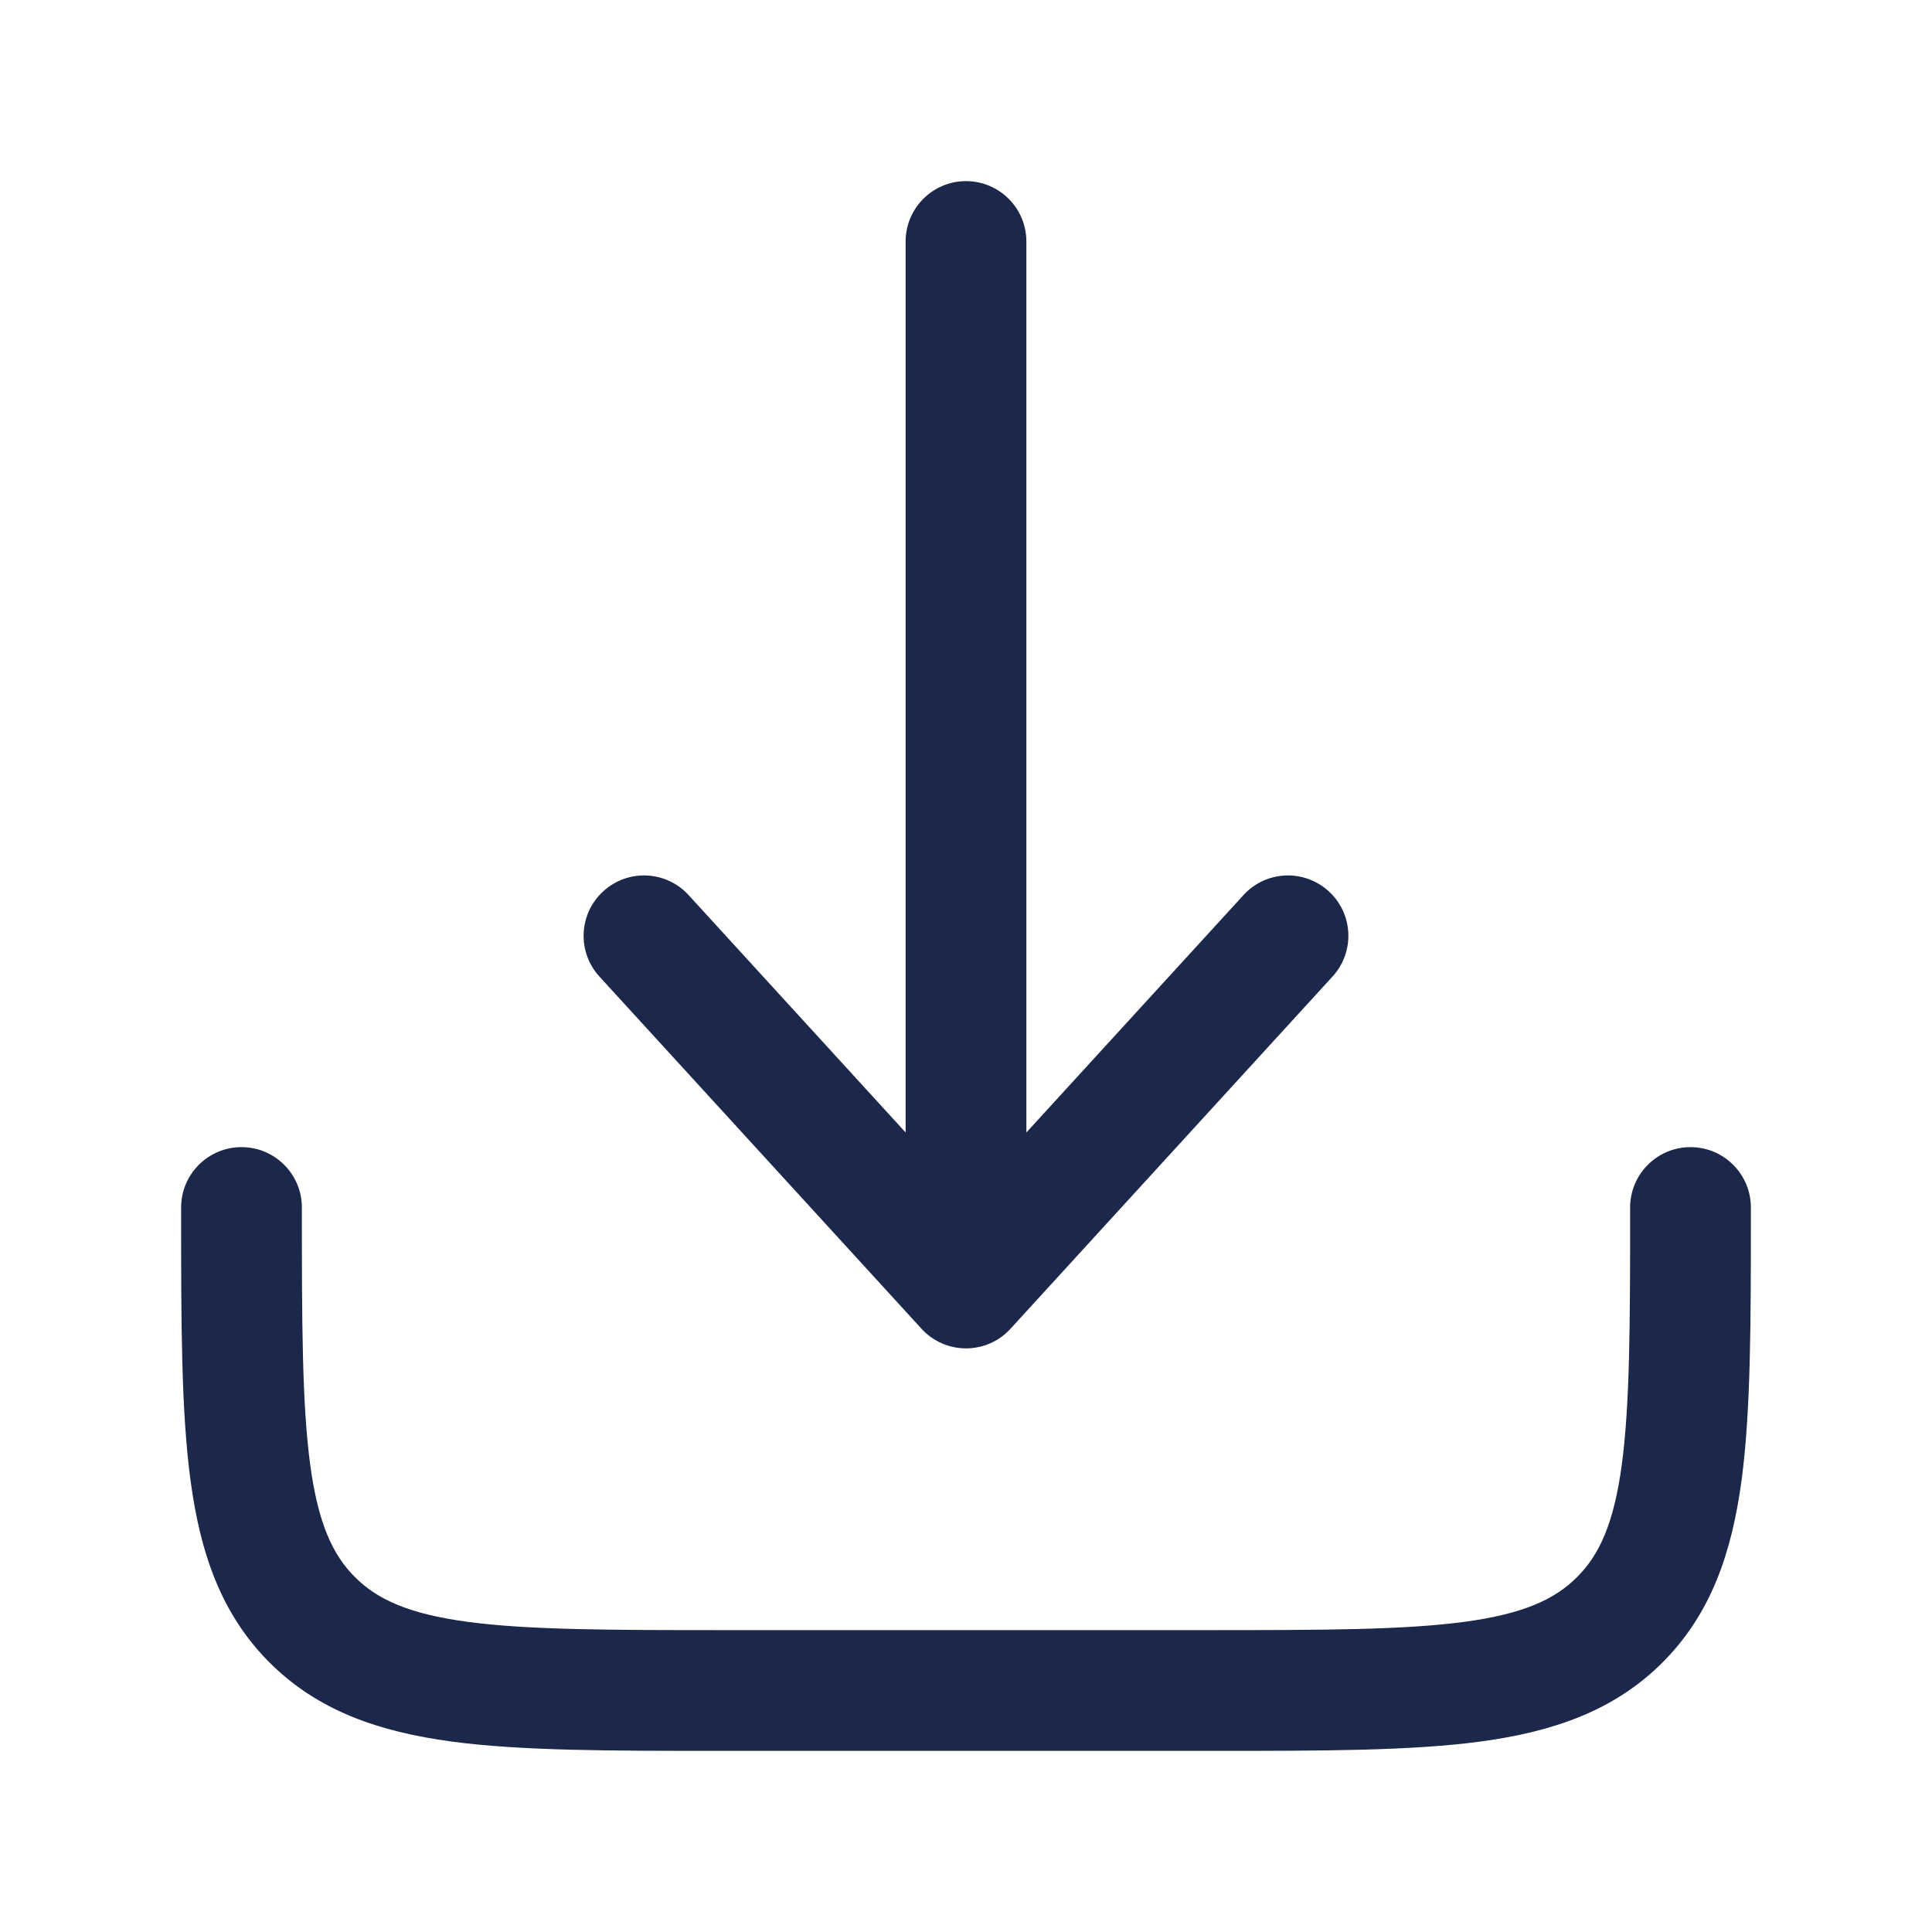
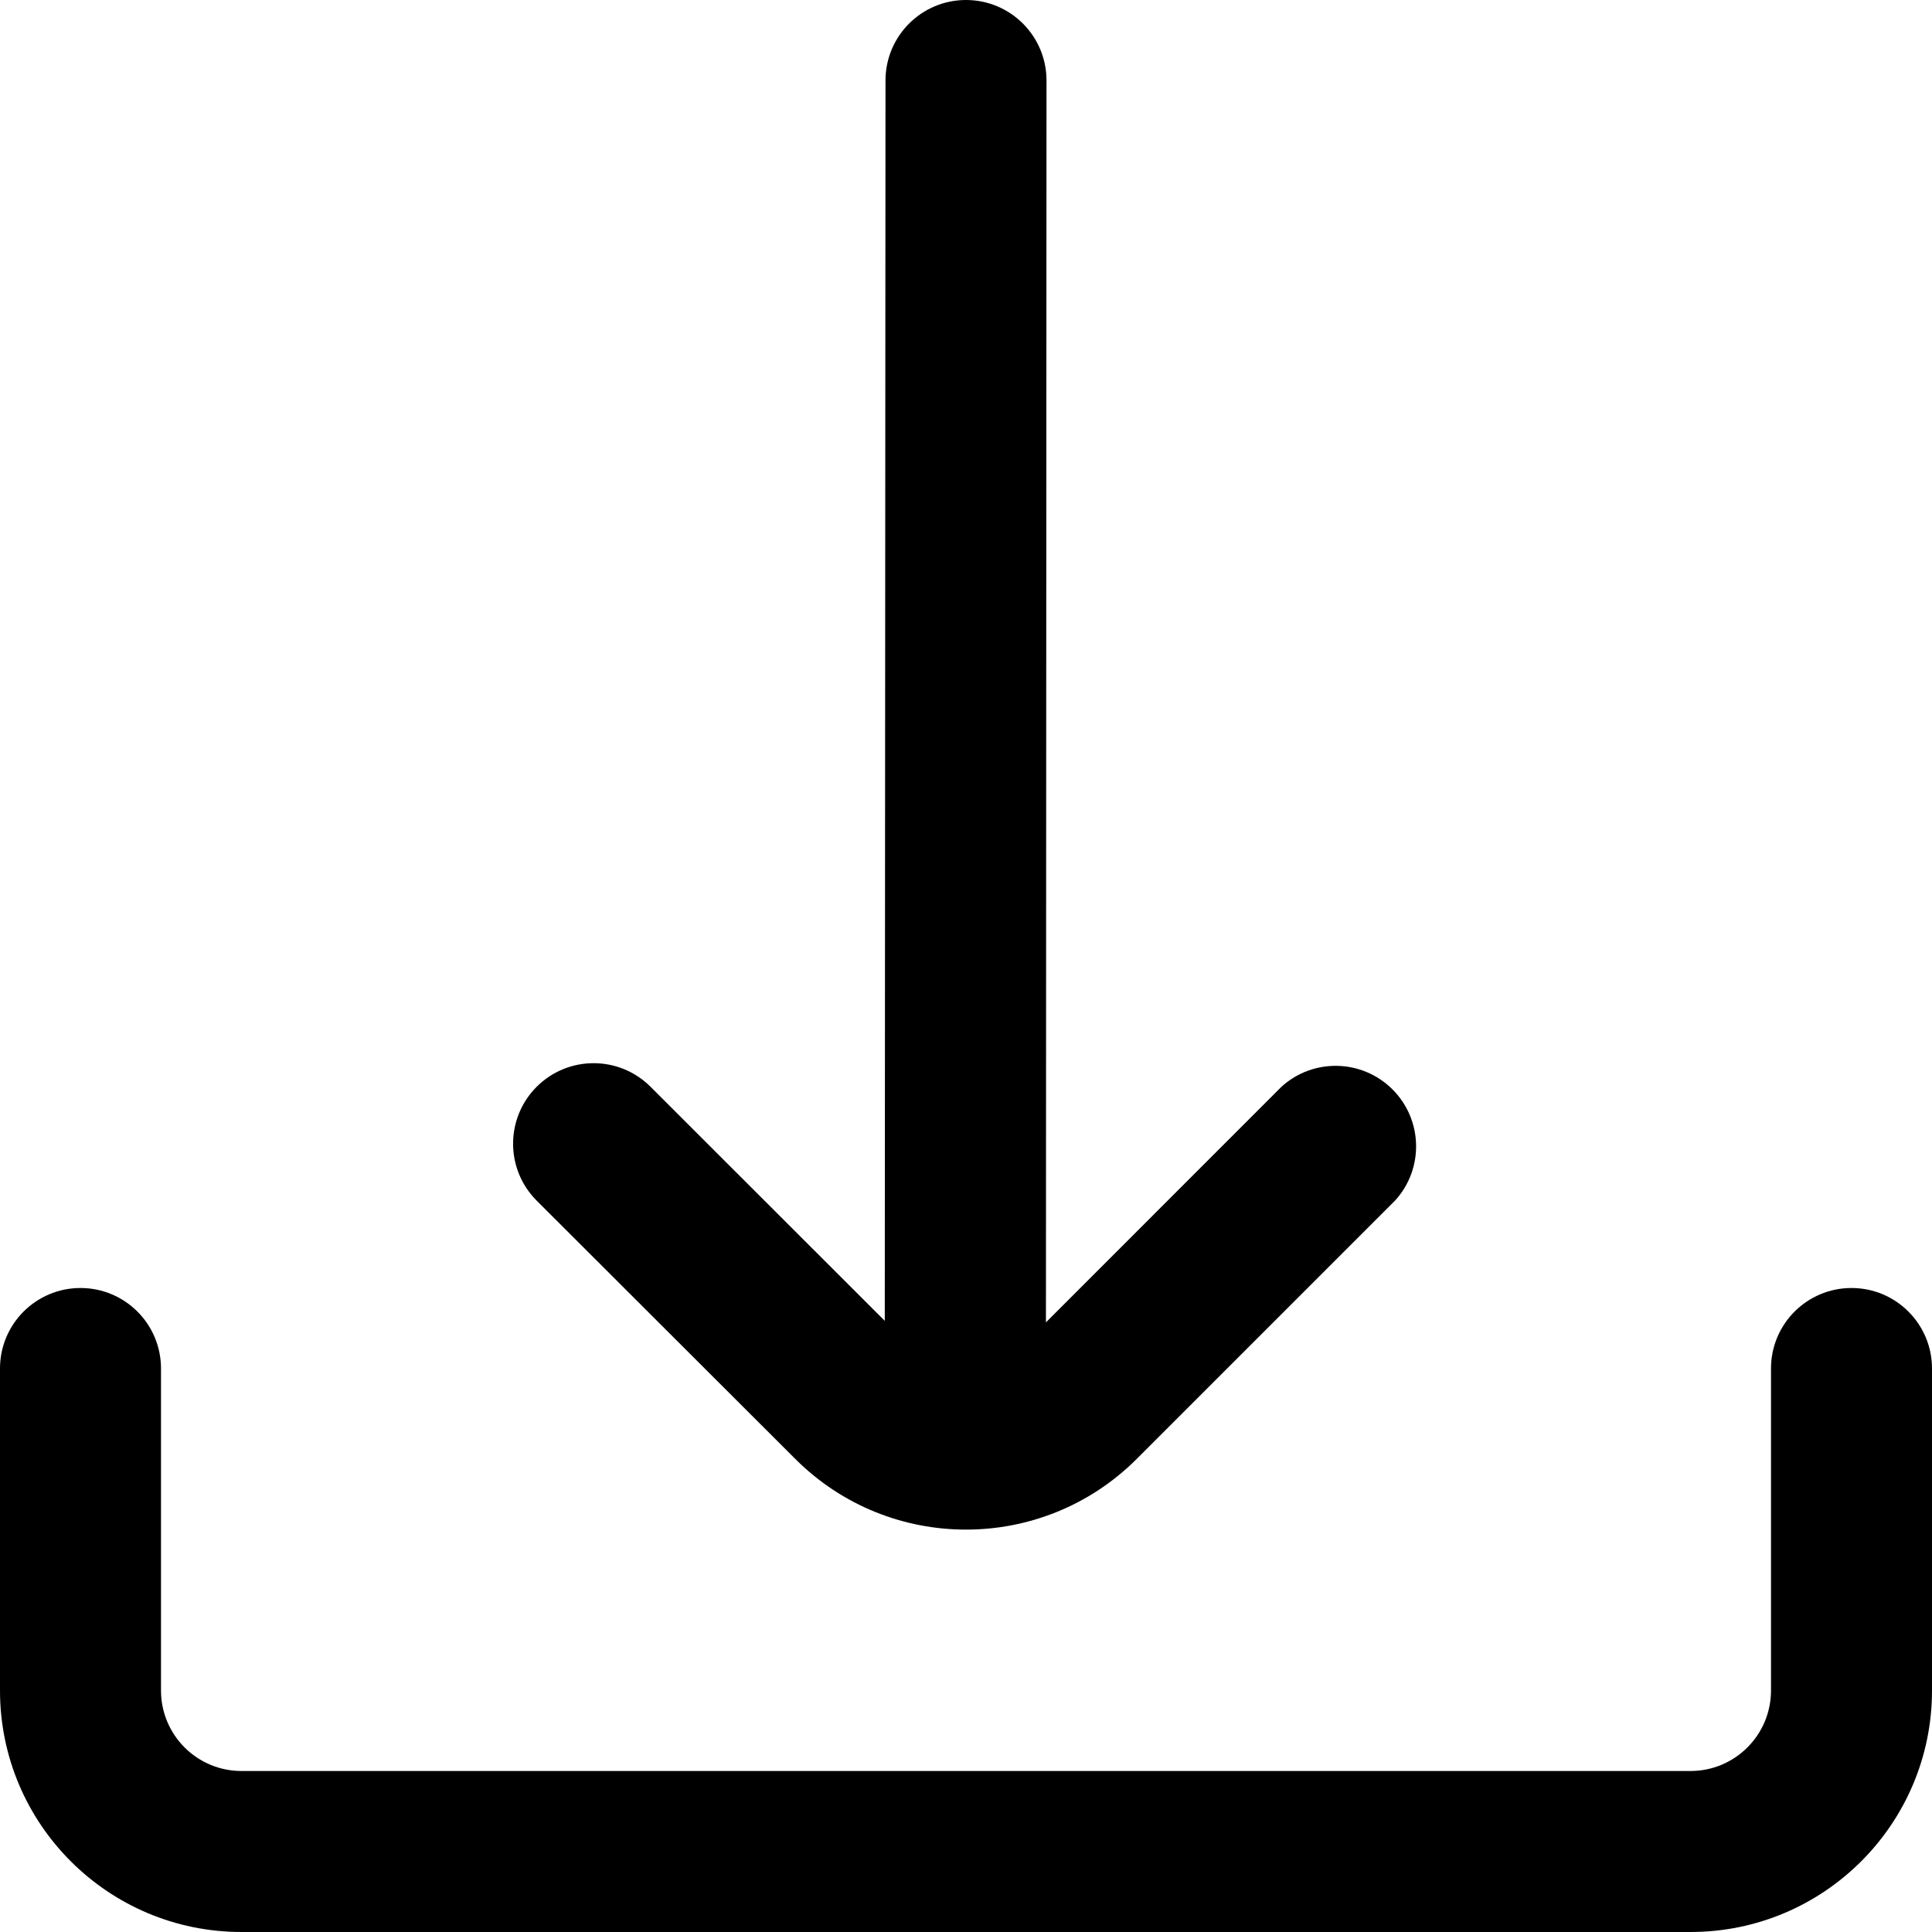
- <svg xmlns="http://www.w3.org/2000/svg" width="800px" height="800px" viewBox="0 0 24 24" fill="none">
-   <path d="M12.553 16.506C12.411 16.662 12.211 16.75 12 16.75C11.789 16.75 11.589 16.662 11.447 16.506L7.446 12.131C7.167 11.825 7.188 11.351 7.494 11.072C7.8 10.792 8.274 10.813 8.554 11.119L11.25 14.068V3C11.25 2.586 11.586 2.25 12 2.25C12.414 2.25 12.75 2.586 12.75 3V14.068L15.447 11.119C15.726 10.813 16.2 10.792 16.506 11.072C16.812 11.351 16.833 11.825 16.553 12.131L12.553 16.506Z" fill="#1C274C" />
-   <path d="M3.75 15C3.75 14.586 3.414 14.25 3 14.25C2.586 14.25 2.25 14.586 2.25 15V15.055C2.25 16.422 2.25 17.525 2.367 18.392C2.488 19.292 2.746 20.05 3.348 20.652C3.95 21.254 4.708 21.512 5.608 21.634C6.475 21.75 7.578 21.75 8.945 21.75H15.055C16.422 21.75 17.525 21.75 18.392 21.634C19.292 21.512 20.05 21.254 20.652 20.652C21.254 20.05 21.512 19.292 21.634 18.392C21.75 17.525 21.75 16.422 21.75 15.055V15C21.75 14.586 21.414 14.25 21 14.25C20.586 14.25 20.25 14.586 20.25 15C20.25 16.435 20.248 17.436 20.147 18.192C20.048 18.926 19.868 19.314 19.591 19.591C19.314 19.868 18.926 20.048 18.192 20.147C17.436 20.248 16.435 20.25 15 20.25H9C7.565 20.25 6.563 20.248 5.808 20.147C5.074 20.048 4.686 19.868 4.409 19.591C4.132 19.314 3.952 18.926 3.853 18.192C3.752 17.436 3.75 16.435 3.75 15Z" fill="#1C274C" />
+ <svg xmlns="http://www.w3.org/2000/svg" id="Outline" viewBox="0 0 24 24" width="512" height="512">
+   <path d="M9.878,18.122a3,3,0,0,0,4.244,0l3.211-3.211A1,1,0,0,0,15.919,13.5l-2.926,2.927L13,1a1,1,0,0,0-1-1h0a1,1,0,0,0-1,1l-.009,15.408L8.081,13.5a1,1,0,0,0-1.414,1.415Z" />
+   <path d="M23,16h0a1,1,0,0,0-1,1v4a1,1,0,0,1-1,1H3a1,1,0,0,1-1-1V17a1,1,0,0,0-1-1H1a1,1,0,0,0-1,1v4a3,3,0,0,0,3,3H21a3,3,0,0,0,3-3V17A1,1,0,0,0,23,16Z" />
</svg>
